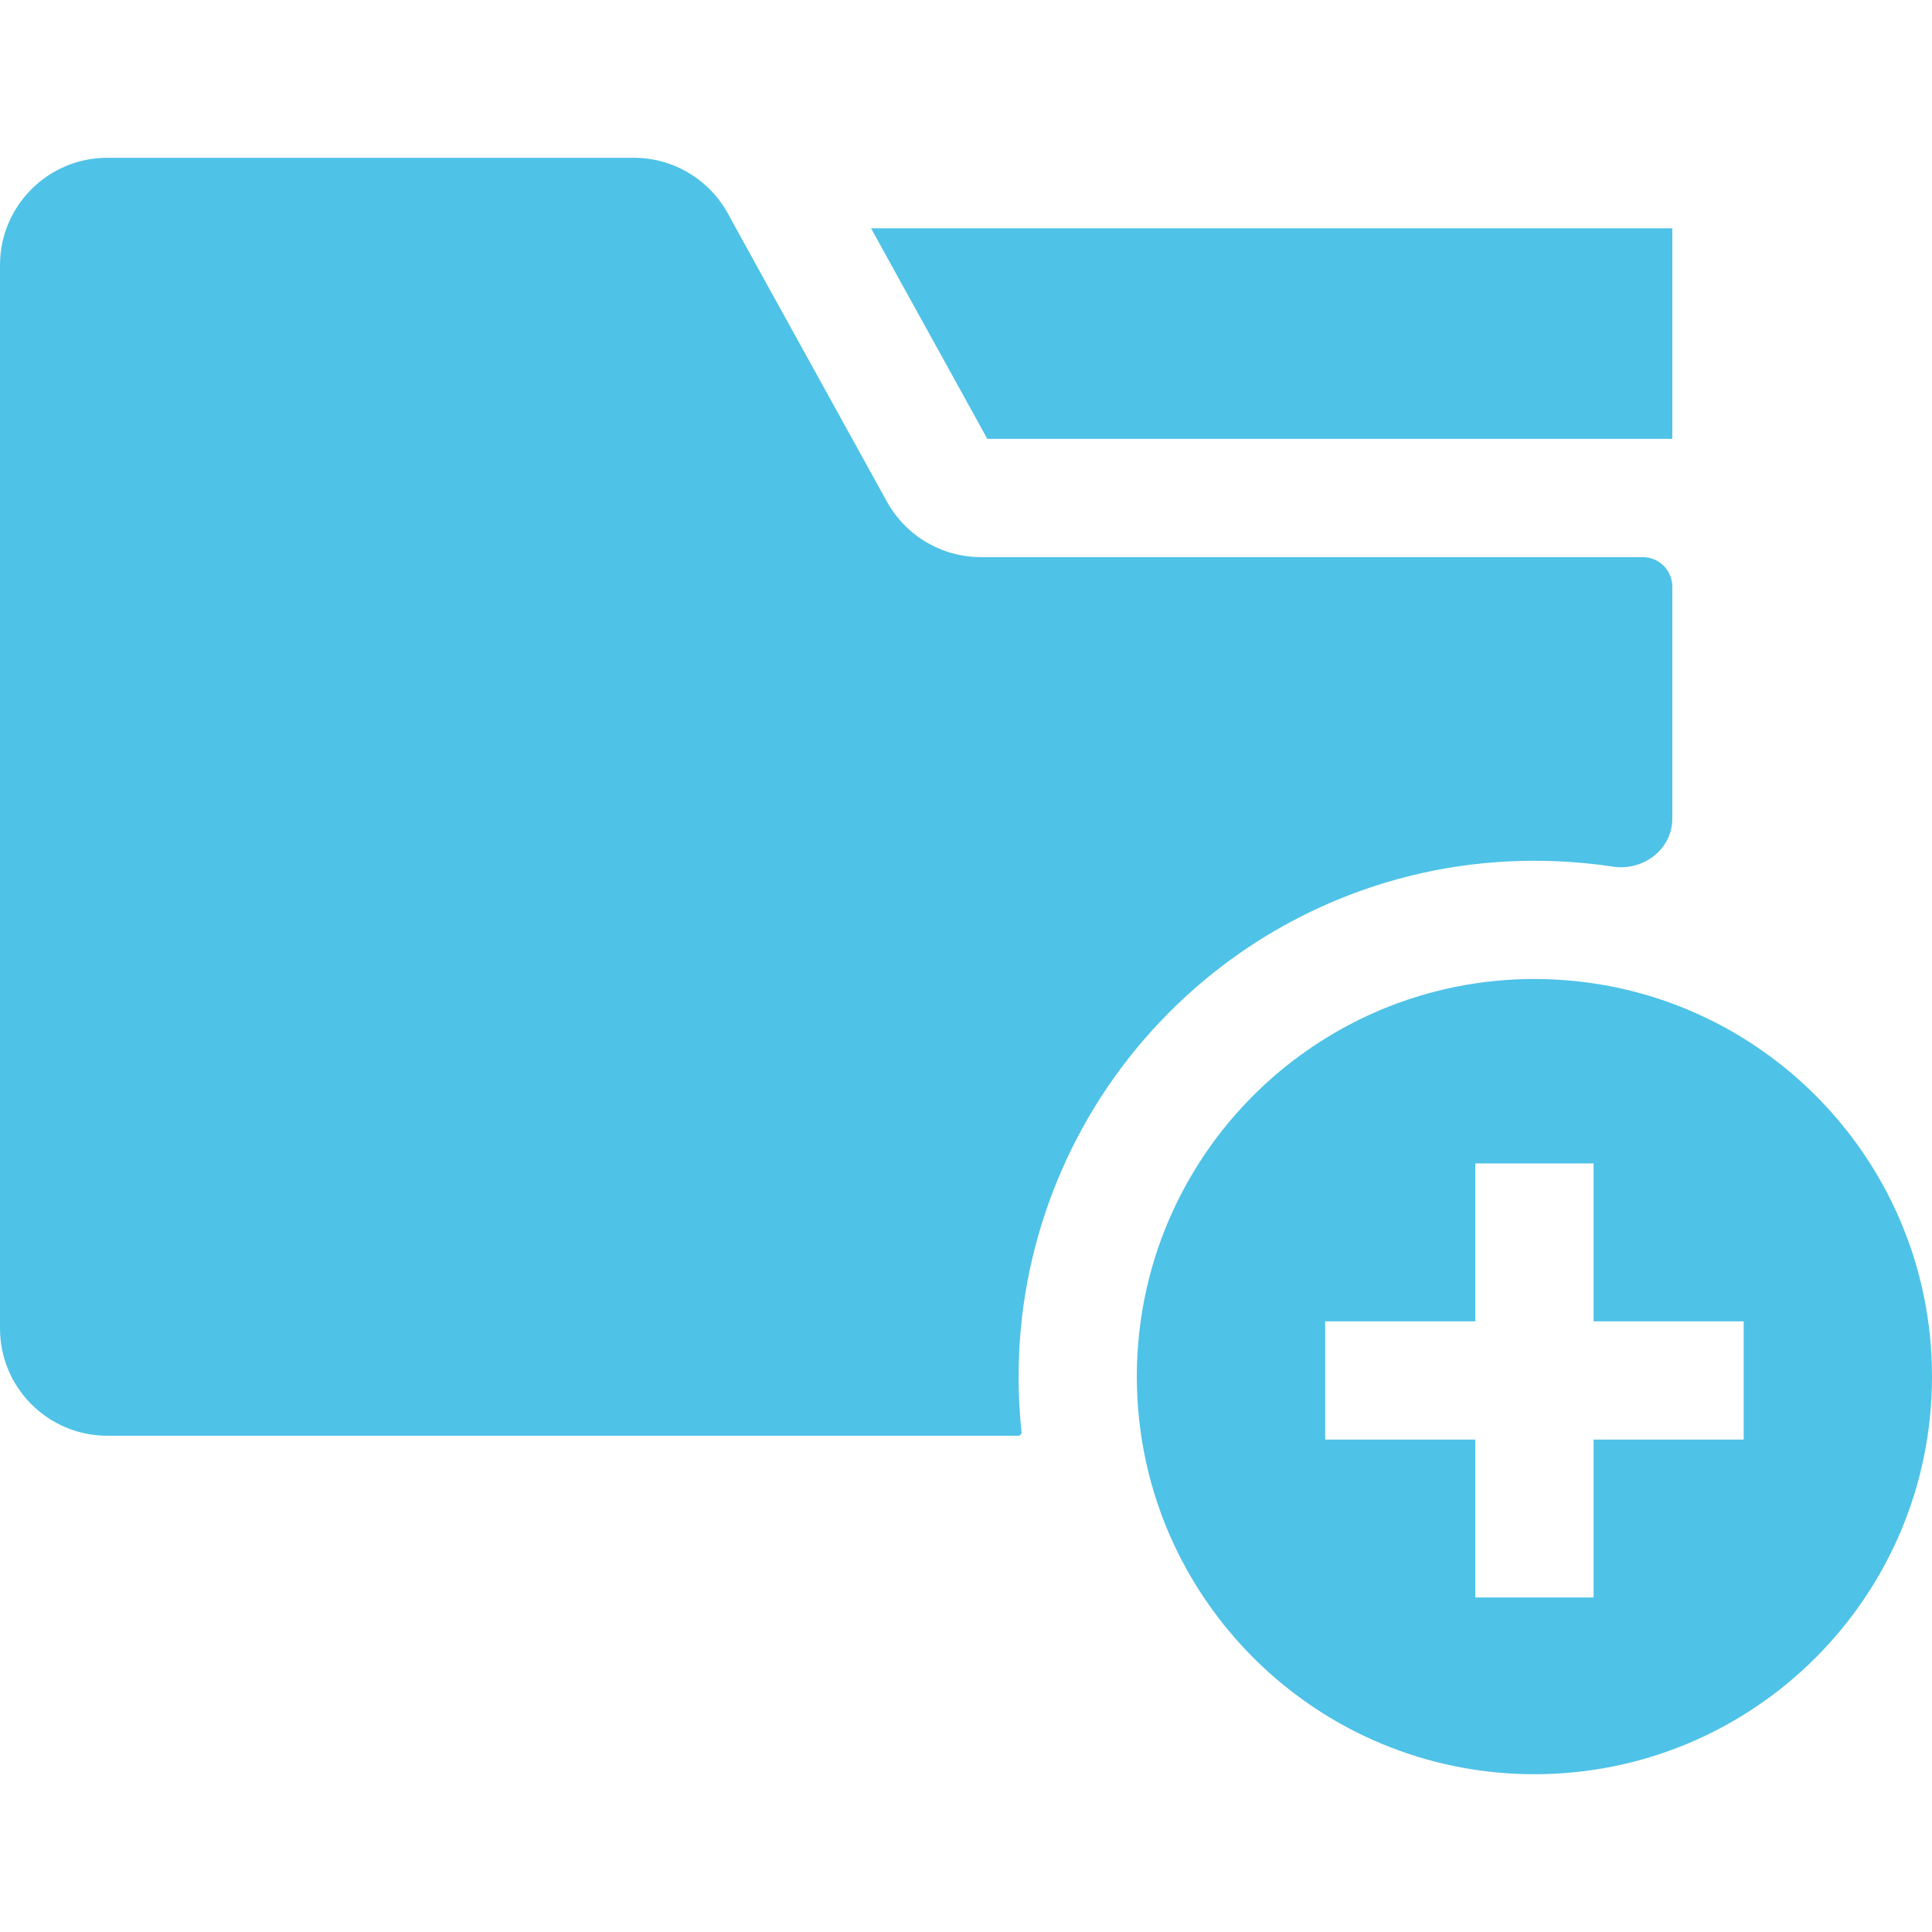
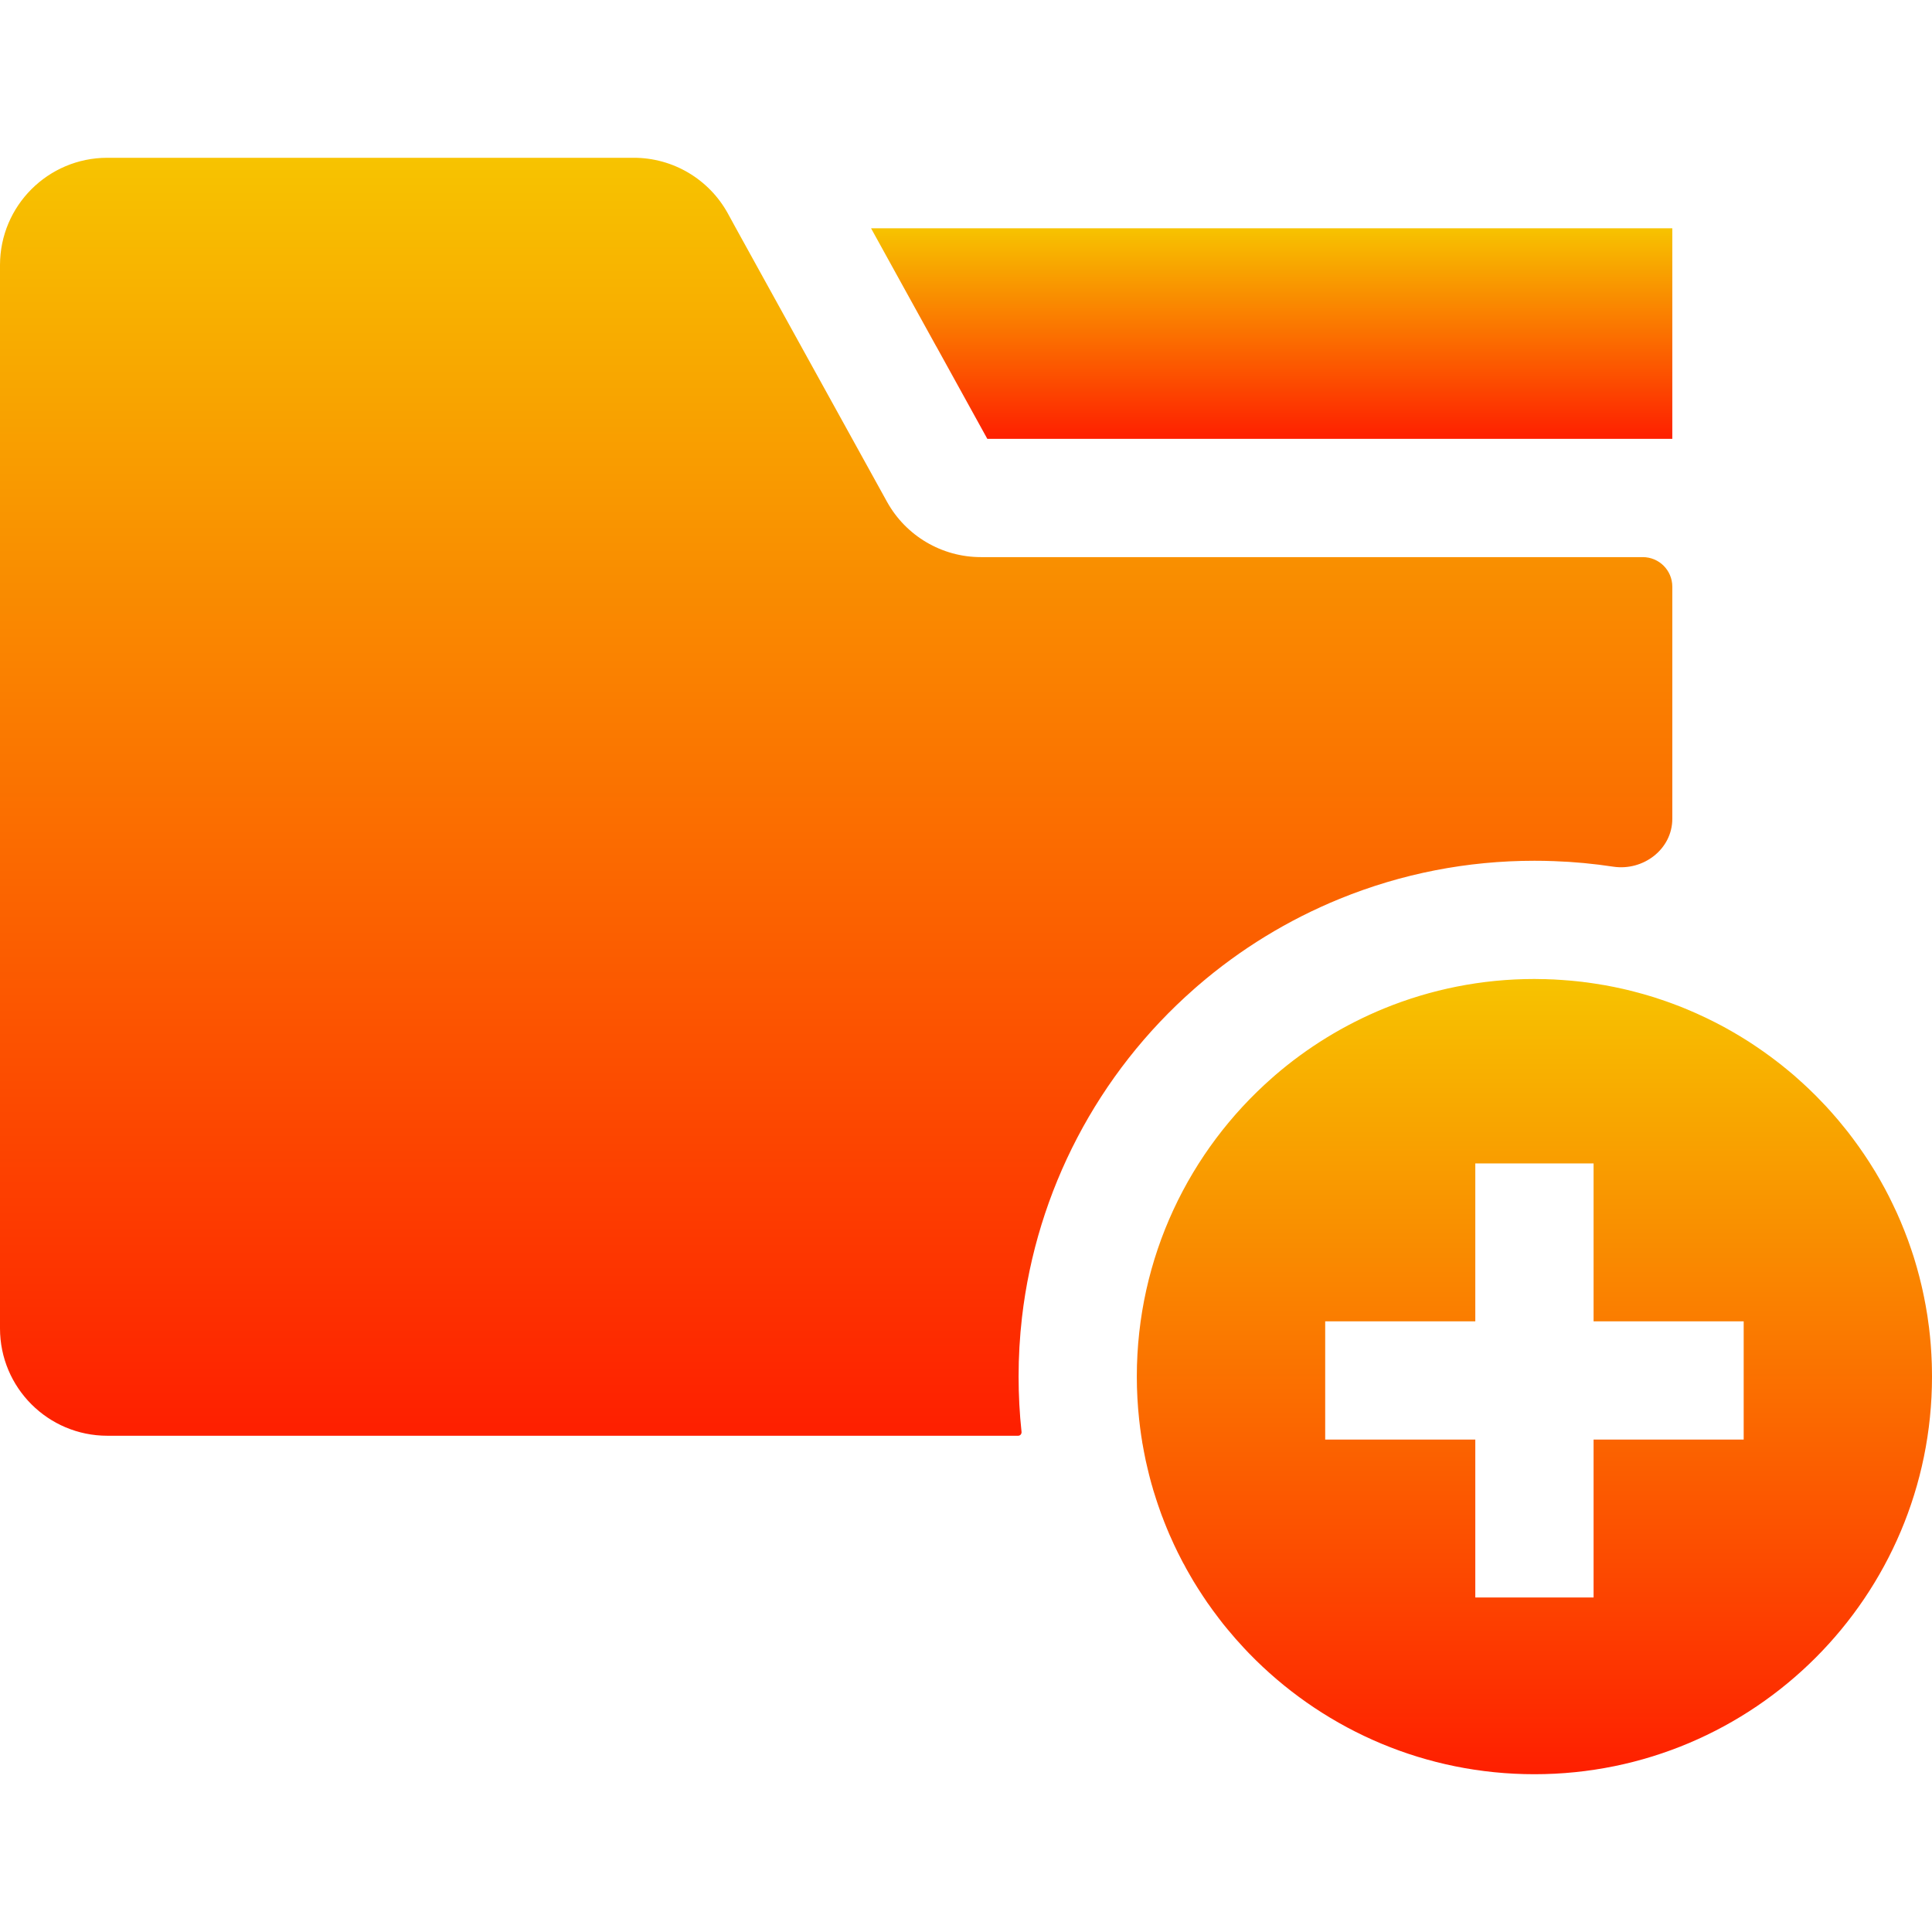
<svg xmlns="http://www.w3.org/2000/svg" width="36" height="36" viewBox="0 0 36 36" fill="none">
-   <path d="M30.059 10.381C30.059 10.381 30.059 10.381 30.059 10.381H28.958H18.277C17.549 10.381 16.879 9.985 16.527 9.348L14.205 5.144L13.891 4.575L13.786 4.384L13.714 4.254C13.714 4.254 13.714 4.254 13.714 4.254C13.714 4.254 13.713 4.254 13.713 4.253L13.598 4.042L13.563 3.978C13.211 3.338 12.54 2.94 11.81 2.94H2C0.895 2.94 0 3.836 0 4.94V24.753C0 25.857 0.895 26.753 2 26.753H18.972C19.01 26.753 19.038 26.72 19.035 26.682C18.998 26.34 18.98 25.992 18.98 25.651C18.98 25.281 19.001 24.913 19.043 24.549C19.315 22.194 20.452 20.007 22.253 18.426L22.263 18.417C22.283 18.4 22.302 18.383 22.319 18.368C23.11 17.686 24.001 17.141 24.966 16.747C26.12 16.277 27.34 16.039 28.592 16.039C28.715 16.039 28.836 16.041 28.958 16.046C29.329 16.059 29.697 16.094 30.059 16.149C30.62 16.234 31.161 15.824 31.161 15.257V10.932C31.161 10.627 30.915 10.381 30.61 10.381H30.059C30.059 10.381 30.059 10.381 30.059 10.381Z" fill="#4FC2E7" />
-   <path d="M16.231 4.254L16.839 5.356L17.447 6.457H17.448L18.397 8.177H28.958H30.059H31.161V4.254H16.231Z" fill="#4FC2E7" />
-   <path d="M35.998 25.488C35.998 25.459 35.997 25.431 35.996 25.403V25.403C35.995 25.373 35.994 25.343 35.992 25.314C35.991 25.292 35.99 25.27 35.989 25.249V25.245C35.989 25.239 35.988 25.235 35.988 25.23C35.987 25.209 35.986 25.187 35.984 25.166C35.982 25.13 35.98 25.095 35.977 25.059C35.976 25.043 35.974 25.029 35.973 25.013C35.97 24.973 35.966 24.933 35.962 24.893C35.956 24.839 35.95 24.785 35.944 24.732C35.941 24.713 35.938 24.694 35.936 24.675C35.931 24.634 35.925 24.592 35.919 24.552C35.917 24.537 35.915 24.523 35.913 24.509C35.904 24.452 35.894 24.396 35.884 24.339V24.337C35.874 24.278 35.862 24.219 35.85 24.161C35.842 24.118 35.833 24.075 35.823 24.034C35.817 24.006 35.811 23.978 35.804 23.951C35.778 23.84 35.75 23.731 35.719 23.622C35.708 23.582 35.696 23.542 35.684 23.503C35.678 23.486 35.674 23.47 35.669 23.454C35.667 23.446 35.664 23.438 35.662 23.43C35.659 23.422 35.657 23.414 35.654 23.406C35.651 23.4 35.65 23.393 35.648 23.387C35.636 23.349 35.623 23.312 35.611 23.275C35.592 23.217 35.571 23.16 35.551 23.104C35.551 23.102 35.55 23.101 35.549 23.099C35.529 23.043 35.508 22.989 35.486 22.934C35.464 22.878 35.441 22.822 35.418 22.767C35.394 22.712 35.371 22.656 35.346 22.602C35.321 22.547 35.296 22.493 35.269 22.439C35.246 22.39 35.222 22.341 35.198 22.294C35.191 22.28 35.184 22.266 35.176 22.252C35.158 22.215 35.139 22.179 35.119 22.143C35.063 22.04 35.005 21.937 34.945 21.837C34.931 21.814 34.917 21.791 34.902 21.768C34.882 21.735 34.862 21.702 34.84 21.669C34.836 21.662 34.832 21.655 34.827 21.648C34.823 21.642 34.819 21.637 34.815 21.631C34.813 21.628 34.811 21.625 34.809 21.621C34.785 21.583 34.76 21.546 34.735 21.509C34.702 21.459 34.668 21.411 34.633 21.362C34.599 21.314 34.564 21.265 34.528 21.218C34.5 21.18 34.472 21.143 34.443 21.106C34.44 21.102 34.438 21.099 34.435 21.096C34.422 21.079 34.408 21.063 34.395 21.046C34.394 21.044 34.392 21.042 34.391 21.04C34.389 21.037 34.386 21.034 34.383 21.031C34.342 20.979 34.3 20.928 34.257 20.877C34.257 20.875 34.255 20.875 34.254 20.873C34.211 20.822 34.167 20.771 34.122 20.721C34.12 20.719 34.118 20.717 34.116 20.715C34.115 20.713 34.113 20.711 34.112 20.709C34.109 20.706 34.107 20.704 34.104 20.701C34.084 20.679 34.063 20.656 34.043 20.634C34.041 20.632 34.039 20.63 34.038 20.628C34.034 20.623 34.029 20.62 34.026 20.615C34.025 20.615 34.024 20.613 34.023 20.613C33.995 20.582 33.967 20.553 33.938 20.523C33.905 20.488 33.871 20.454 33.837 20.419C33.828 20.41 33.819 20.401 33.809 20.391C33.8 20.382 33.791 20.372 33.78 20.363C33.733 20.316 33.685 20.27 33.636 20.225C33.633 20.222 33.629 20.219 33.626 20.216C33.626 20.215 33.624 20.214 33.623 20.213C33.62 20.21 33.617 20.208 33.614 20.205C33.604 20.195 33.593 20.186 33.583 20.176C33.572 20.166 33.562 20.156 33.55 20.147C33.536 20.134 33.522 20.12 33.507 20.108C33.478 20.081 33.448 20.055 33.418 20.029C33.387 20.003 33.357 19.978 33.326 19.952C33.303 19.933 33.279 19.914 33.256 19.895C33.236 19.878 33.214 19.861 33.193 19.844C33.174 19.829 33.154 19.813 33.134 19.798C33.129 19.794 33.123 19.789 33.117 19.785C33.116 19.784 33.114 19.782 33.112 19.781C33.03 19.717 32.945 19.655 32.86 19.595C32.818 19.565 32.776 19.537 32.734 19.508C32.696 19.482 32.658 19.457 32.62 19.432C32.598 19.417 32.576 19.404 32.553 19.389C32.538 19.379 32.523 19.37 32.508 19.361C32.479 19.343 32.45 19.325 32.422 19.308C32.382 19.284 32.342 19.26 32.302 19.237C32.274 19.221 32.247 19.205 32.219 19.19C32.199 19.178 32.179 19.167 32.16 19.156C32.126 19.138 32.093 19.12 32.059 19.102C32.057 19.102 32.056 19.1 32.055 19.1C32.017 19.08 31.98 19.061 31.941 19.041C31.888 19.014 31.836 18.988 31.783 18.964C31.74 18.942 31.697 18.922 31.653 18.903C31.642 18.898 31.632 18.892 31.621 18.888C31.575 18.867 31.528 18.847 31.481 18.827C31.478 18.826 31.475 18.824 31.471 18.823C31.465 18.82 31.459 18.817 31.452 18.815C31.45 18.814 31.448 18.814 31.446 18.812C31.401 18.793 31.354 18.775 31.309 18.756C31.26 18.737 31.21 18.718 31.161 18.7C31.149 18.695 31.137 18.691 31.125 18.687C31.073 18.668 31.021 18.649 30.968 18.632C30.92 18.615 30.87 18.599 30.821 18.583C30.795 18.575 30.768 18.567 30.741 18.559C30.701 18.546 30.66 18.535 30.619 18.523C30.561 18.507 30.502 18.491 30.444 18.476C30.402 18.465 30.361 18.455 30.32 18.445C30.293 18.438 30.267 18.432 30.239 18.426C30.185 18.413 30.131 18.402 30.076 18.391C29.962 18.368 29.847 18.347 29.731 18.33C29.713 18.327 29.695 18.324 29.677 18.322C29.64 18.316 29.603 18.311 29.567 18.306C29.547 18.303 29.527 18.3 29.507 18.299C29.504 18.298 29.501 18.297 29.498 18.297C29.459 18.292 29.418 18.288 29.378 18.284C29.348 18.28 29.318 18.278 29.288 18.275C29.273 18.273 29.258 18.272 29.244 18.271C29.2 18.267 29.157 18.264 29.113 18.261C29.061 18.257 29.009 18.253 28.956 18.251C28.926 18.25 28.897 18.248 28.867 18.248C28.858 18.247 28.848 18.247 28.84 18.247C28.826 18.246 28.813 18.246 28.801 18.245C28.787 18.245 28.774 18.245 28.761 18.245C28.705 18.243 28.649 18.242 28.592 18.242C27.603 18.242 26.66 18.437 25.798 18.788C25.049 19.094 24.361 19.518 23.758 20.037C23.741 20.052 23.725 20.066 23.708 20.081C22.16 21.439 21.183 23.431 21.183 25.651C21.183 25.921 21.198 26.187 21.226 26.448C21.237 26.55 21.25 26.652 21.265 26.753C21.27 26.787 21.275 26.82 21.281 26.854C21.282 26.863 21.284 26.873 21.285 26.883C21.287 26.892 21.288 26.901 21.29 26.909C21.29 26.911 21.291 26.912 21.291 26.913C21.295 26.936 21.299 26.961 21.304 26.985C21.307 27.009 21.312 27.032 21.317 27.056C21.324 27.093 21.331 27.13 21.339 27.166C21.34 27.172 21.341 27.176 21.342 27.181C21.344 27.193 21.346 27.204 21.349 27.216C21.36 27.262 21.37 27.308 21.381 27.354C21.388 27.389 21.397 27.424 21.406 27.458C21.407 27.466 21.41 27.475 21.412 27.483C21.415 27.494 21.418 27.506 21.421 27.517C21.422 27.523 21.423 27.529 21.425 27.534C21.435 27.573 21.445 27.61 21.456 27.649C21.462 27.668 21.468 27.687 21.473 27.706C21.478 27.725 21.484 27.744 21.489 27.764C21.489 27.764 21.49 27.766 21.49 27.767C21.498 27.793 21.506 27.819 21.515 27.846C21.523 27.875 21.532 27.903 21.542 27.932C21.552 27.965 21.563 27.997 21.574 28.029C21.592 28.084 21.611 28.138 21.631 28.192V28.192C21.64 28.217 21.649 28.241 21.658 28.265C21.659 28.266 21.659 28.267 21.66 28.268C21.661 28.273 21.663 28.277 21.665 28.281C21.666 28.284 21.667 28.287 21.668 28.29C21.676 28.311 21.684 28.332 21.692 28.353C21.708 28.395 21.725 28.436 21.742 28.477C21.754 28.505 21.766 28.534 21.778 28.563C21.781 28.569 21.783 28.576 21.786 28.582C21.788 28.586 21.79 28.591 21.792 28.596C21.798 28.61 21.805 28.624 21.811 28.638C21.833 28.688 21.855 28.736 21.877 28.784C21.9 28.832 21.923 28.88 21.946 28.928C21.961 28.958 21.977 28.989 21.992 29.018C22.002 29.037 22.011 29.056 22.021 29.075C22.036 29.105 22.052 29.133 22.068 29.161C22.09 29.205 22.114 29.248 22.139 29.291C22.154 29.319 22.17 29.346 22.186 29.373C22.204 29.404 22.221 29.434 22.24 29.464C22.296 29.558 22.355 29.65 22.415 29.742C22.442 29.781 22.468 29.821 22.495 29.86C22.498 29.864 22.502 29.869 22.505 29.874C22.528 29.907 22.551 29.94 22.575 29.972C22.583 29.983 22.591 29.995 22.599 30.006C22.622 30.038 22.645 30.068 22.669 30.099C22.681 30.116 22.694 30.133 22.707 30.15C22.735 30.187 22.762 30.223 22.791 30.259C22.818 30.293 22.846 30.326 22.873 30.359C22.972 30.48 23.075 30.597 23.183 30.712C23.211 30.743 23.241 30.773 23.27 30.804C23.277 30.811 23.285 30.819 23.292 30.826L23.293 30.827C23.328 30.864 23.364 30.9 23.401 30.936C24.738 32.249 26.57 33.06 28.592 33.06C32.684 33.06 36 29.743 36 25.651C36 25.596 35.999 25.542 35.998 25.488ZM32.491 26.824H29.694V29.767H27.49V26.824H24.693V24.621H27.49V21.679H29.694V24.621H32.491V26.824Z" fill="#4FC2E7" />
+   <path d="M30.059 10.381C30.059 10.381 30.059 10.381 30.059 10.381H28.958H18.277C17.549 10.381 16.879 9.985 16.527 9.348L14.205 5.144L13.891 4.575L13.786 4.385L13.714 4.254C13.714 4.254 13.714 4.254 13.714 4.254C13.714 4.254 13.713 4.254 13.713 4.253L13.598 4.042L13.563 3.978C13.211 3.338 12.54 2.94 11.81 2.94H2C0.895 2.94 0 3.836 0 4.94V24.753C0 25.857 0.895 26.753 2 26.753H18.972C19.01 26.753 19.038 26.72 19.035 26.682C18.998 26.34 18.98 25.992 18.98 25.651C18.98 25.281 19.001 24.913 19.043 24.549C19.315 22.194 20.452 20.007 22.253 18.426L22.263 18.417C22.283 18.4 22.302 18.383 22.319 18.368C23.11 17.686 24.001 17.141 24.966 16.747C26.12 16.277 27.34 16.039 28.592 16.039C28.715 16.039 28.836 16.041 28.958 16.046C29.329 16.059 29.697 16.094 30.059 16.149C30.62 16.234 31.161 15.824 31.161 15.257V10.932C31.161 10.627 30.915 10.381 30.61 10.381H30.059C30.059 10.381 30.059 10.381 30.059 10.381Z" fill="url(#paint0_linear)" />
+   <path d="M16.231 4.254L16.839 5.356L17.447 6.457H17.448L18.397 8.177H28.958H30.06H31.161V4.254H16.231Z" fill="url(#paint1_linear)" />
+   <path d="M35.998 25.488C35.998 25.459 35.997 25.431 35.996 25.403V25.403C35.995 25.373 35.994 25.343 35.992 25.314C35.991 25.292 35.99 25.27 35.989 25.249V25.245C35.989 25.239 35.988 25.235 35.988 25.23C35.987 25.209 35.986 25.187 35.984 25.166C35.982 25.13 35.979 25.095 35.977 25.059C35.976 25.043 35.974 25.029 35.973 25.013C35.97 24.973 35.966 24.933 35.962 24.893C35.956 24.839 35.95 24.785 35.944 24.732C35.941 24.713 35.938 24.694 35.936 24.675C35.931 24.634 35.925 24.592 35.919 24.552C35.917 24.537 35.915 24.523 35.913 24.509C35.904 24.452 35.894 24.395 35.884 24.339V24.337C35.874 24.278 35.862 24.219 35.85 24.161C35.842 24.118 35.833 24.075 35.823 24.034C35.817 24.006 35.811 23.978 35.804 23.951C35.778 23.84 35.75 23.731 35.719 23.622C35.708 23.582 35.696 23.542 35.684 23.503C35.678 23.486 35.674 23.47 35.669 23.454C35.667 23.446 35.664 23.438 35.662 23.43C35.659 23.422 35.656 23.414 35.654 23.405C35.651 23.4 35.65 23.393 35.648 23.387C35.636 23.349 35.623 23.312 35.611 23.275C35.592 23.217 35.571 23.16 35.551 23.104C35.551 23.102 35.55 23.101 35.549 23.099C35.529 23.043 35.508 22.989 35.486 22.934C35.464 22.878 35.441 22.822 35.418 22.767C35.394 22.712 35.371 22.656 35.346 22.602C35.321 22.547 35.296 22.493 35.269 22.439C35.246 22.39 35.222 22.341 35.198 22.294C35.191 22.28 35.183 22.266 35.176 22.252C35.158 22.215 35.139 22.179 35.119 22.143C35.063 22.04 35.005 21.937 34.945 21.837C34.931 21.814 34.917 21.791 34.902 21.768C34.882 21.735 34.862 21.702 34.84 21.669C34.836 21.662 34.832 21.655 34.827 21.648C34.823 21.642 34.819 21.637 34.815 21.631C34.813 21.628 34.811 21.625 34.809 21.621C34.785 21.583 34.76 21.546 34.735 21.509C34.702 21.459 34.668 21.411 34.633 21.362C34.599 21.314 34.564 21.265 34.528 21.218C34.5 21.18 34.472 21.143 34.443 21.106C34.44 21.102 34.438 21.099 34.435 21.096C34.422 21.079 34.408 21.063 34.395 21.046C34.394 21.044 34.392 21.042 34.391 21.04C34.389 21.037 34.386 21.034 34.383 21.031C34.342 20.979 34.3 20.928 34.257 20.877C34.256 20.875 34.255 20.875 34.254 20.873C34.211 20.822 34.167 20.771 34.122 20.721C34.12 20.719 34.118 20.717 34.116 20.715C34.115 20.713 34.113 20.711 34.112 20.709C34.109 20.706 34.106 20.704 34.104 20.701C34.084 20.679 34.063 20.656 34.043 20.634C34.041 20.632 34.039 20.63 34.038 20.628C34.034 20.623 34.029 20.62 34.026 20.615C34.025 20.615 34.024 20.613 34.023 20.612C33.995 20.582 33.967 20.553 33.938 20.523C33.905 20.488 33.871 20.454 33.837 20.419C33.828 20.41 33.819 20.401 33.809 20.391C33.8 20.382 33.791 20.372 33.78 20.363C33.733 20.316 33.685 20.27 33.636 20.225C33.633 20.222 33.629 20.219 33.626 20.216C33.625 20.215 33.624 20.214 33.623 20.213C33.62 20.21 33.617 20.208 33.614 20.205C33.604 20.195 33.593 20.186 33.583 20.176C33.572 20.166 33.562 20.156 33.55 20.147C33.536 20.134 33.522 20.12 33.507 20.108C33.478 20.081 33.448 20.055 33.418 20.029C33.387 20.003 33.357 19.978 33.326 19.952C33.303 19.933 33.279 19.914 33.256 19.895C33.236 19.878 33.214 19.861 33.193 19.844C33.174 19.829 33.154 19.813 33.134 19.798C33.129 19.793 33.123 19.789 33.117 19.785C33.116 19.784 33.114 19.782 33.112 19.781C33.03 19.717 32.945 19.655 32.86 19.595C32.818 19.565 32.776 19.537 32.734 19.508C32.696 19.482 32.658 19.457 32.62 19.432C32.598 19.417 32.576 19.404 32.553 19.389C32.538 19.379 32.523 19.37 32.508 19.361C32.479 19.343 32.45 19.325 32.422 19.308C32.382 19.284 32.342 19.26 32.302 19.237C32.274 19.221 32.247 19.205 32.219 19.19C32.199 19.178 32.179 19.167 32.159 19.156C32.126 19.138 32.093 19.12 32.059 19.102C32.057 19.102 32.056 19.1 32.055 19.1C32.017 19.08 31.979 19.061 31.941 19.041C31.888 19.014 31.836 18.988 31.783 18.963C31.74 18.942 31.697 18.922 31.653 18.903C31.642 18.898 31.632 18.892 31.621 18.888C31.575 18.867 31.528 18.847 31.481 18.827C31.478 18.826 31.475 18.824 31.471 18.823C31.465 18.82 31.459 18.817 31.452 18.815C31.45 18.814 31.448 18.814 31.446 18.812C31.401 18.793 31.354 18.775 31.309 18.756C31.26 18.737 31.21 18.718 31.161 18.7C31.149 18.695 31.137 18.691 31.125 18.687C31.073 18.668 31.021 18.649 30.968 18.632C30.919 18.615 30.87 18.599 30.821 18.583C30.795 18.575 30.768 18.567 30.741 18.559C30.701 18.546 30.66 18.535 30.619 18.523C30.561 18.507 30.502 18.491 30.444 18.476C30.402 18.465 30.361 18.455 30.32 18.445C30.293 18.438 30.267 18.432 30.239 18.426C30.185 18.413 30.131 18.402 30.076 18.391C29.962 18.368 29.847 18.347 29.731 18.33C29.713 18.327 29.695 18.324 29.677 18.322C29.64 18.316 29.603 18.311 29.567 18.306C29.547 18.303 29.527 18.3 29.507 18.299C29.504 18.298 29.501 18.297 29.498 18.297C29.459 18.292 29.418 18.288 29.378 18.284C29.348 18.28 29.318 18.278 29.288 18.275C29.273 18.273 29.258 18.272 29.243 18.271C29.2 18.267 29.157 18.264 29.113 18.261C29.061 18.257 29.008 18.253 28.956 18.251C28.926 18.25 28.897 18.248 28.867 18.248C28.858 18.247 28.848 18.247 28.84 18.247C28.826 18.246 28.813 18.246 28.801 18.245C28.787 18.245 28.774 18.245 28.761 18.245C28.705 18.243 28.649 18.242 28.592 18.242C27.603 18.242 26.66 18.437 25.798 18.788C25.049 19.094 24.361 19.517 23.758 20.037C23.741 20.052 23.724 20.066 23.708 20.081C22.16 21.439 21.183 23.431 21.183 25.651C21.183 25.921 21.198 26.187 21.226 26.448C21.237 26.55 21.25 26.652 21.265 26.753C21.27 26.787 21.275 26.82 21.281 26.854C21.282 26.863 21.284 26.873 21.285 26.883C21.287 26.892 21.288 26.901 21.29 26.909C21.29 26.911 21.291 26.912 21.291 26.913C21.295 26.936 21.299 26.961 21.304 26.985C21.307 27.009 21.312 27.032 21.317 27.056C21.324 27.093 21.331 27.13 21.339 27.166C21.34 27.172 21.341 27.176 21.342 27.181C21.344 27.193 21.346 27.204 21.349 27.216C21.36 27.262 21.37 27.308 21.381 27.354C21.388 27.389 21.397 27.424 21.406 27.458C21.407 27.466 21.409 27.475 21.412 27.483C21.415 27.494 21.418 27.506 21.421 27.517C21.422 27.523 21.423 27.529 21.425 27.534C21.435 27.573 21.445 27.61 21.456 27.649C21.462 27.668 21.468 27.687 21.473 27.706C21.478 27.725 21.484 27.744 21.489 27.764C21.489 27.764 21.49 27.766 21.49 27.767C21.498 27.793 21.506 27.819 21.515 27.846C21.523 27.875 21.532 27.903 21.542 27.932C21.552 27.965 21.563 27.997 21.574 28.029C21.592 28.084 21.611 28.138 21.631 28.192V28.192C21.64 28.217 21.649 28.241 21.658 28.265C21.659 28.266 21.659 28.267 21.66 28.268C21.661 28.273 21.663 28.277 21.665 28.281C21.666 28.284 21.667 28.287 21.668 28.289C21.676 28.311 21.684 28.332 21.692 28.353C21.708 28.395 21.725 28.436 21.742 28.477C21.754 28.505 21.766 28.534 21.778 28.563C21.781 28.569 21.783 28.576 21.786 28.582C21.788 28.586 21.79 28.591 21.792 28.596C21.798 28.61 21.805 28.624 21.811 28.638C21.833 28.688 21.855 28.736 21.877 28.784C21.9 28.832 21.923 28.88 21.946 28.928C21.961 28.958 21.977 28.989 21.992 29.018C22.002 29.037 22.011 29.056 22.021 29.075C22.036 29.105 22.051 29.133 22.068 29.161C22.09 29.205 22.114 29.248 22.139 29.291C22.154 29.319 22.17 29.346 22.186 29.373C22.203 29.404 22.221 29.434 22.239 29.464C22.296 29.558 22.355 29.65 22.415 29.741C22.442 29.781 22.468 29.821 22.495 29.86C22.498 29.864 22.502 29.869 22.505 29.874C22.527 29.907 22.551 29.94 22.575 29.972C22.583 29.983 22.591 29.995 22.599 30.006C22.622 30.038 22.645 30.068 22.669 30.099C22.681 30.116 22.694 30.133 22.707 30.15C22.735 30.187 22.762 30.223 22.791 30.259C22.818 30.293 22.846 30.326 22.873 30.359C22.972 30.48 23.075 30.597 23.183 30.712C23.211 30.743 23.241 30.773 23.27 30.804C23.277 30.811 23.285 30.819 23.292 30.826L23.293 30.827C23.328 30.864 23.364 30.9 23.401 30.936C24.738 32.249 26.57 33.06 28.592 33.06C32.684 33.06 36 29.743 36 25.651C36 25.596 35.999 25.542 35.998 25.488ZM32.491 26.824H29.694V29.767H27.49V26.824H24.693V24.621H27.49V21.679H29.694V24.621H32.491V26.824Z" fill="url(#paint2_linear)" />
+   <defs>
+     <linearGradient id="paint0_linear" x1="15.581" y1="2.94" x2="15.581" y2="26.753" gradientUnits="userSpaceOnUse">
+       <stop stop-color="#F7C300" />
+       <stop offset="1" stop-color="#FE1F00" />
+     </linearGradient>
+     <linearGradient id="paint1_linear" x1="23.696" y1="4.254" x2="23.696" y2="8.177" gradientUnits="userSpaceOnUse">
+       <stop stop-color="#F7C300" />
+       <stop offset="1" stop-color="#FE1F00" />
+     </linearGradient>
+     <linearGradient id="paint2_linear" x1="28.592" y1="18.242" x2="28.592" y2="33.06" gradientUnits="userSpaceOnUse">
+       <stop stop-color="#F7C300" />
+       <stop offset="1" stop-color="#FE1F00" />
+     </linearGradient>
+   </defs>
</svg>
